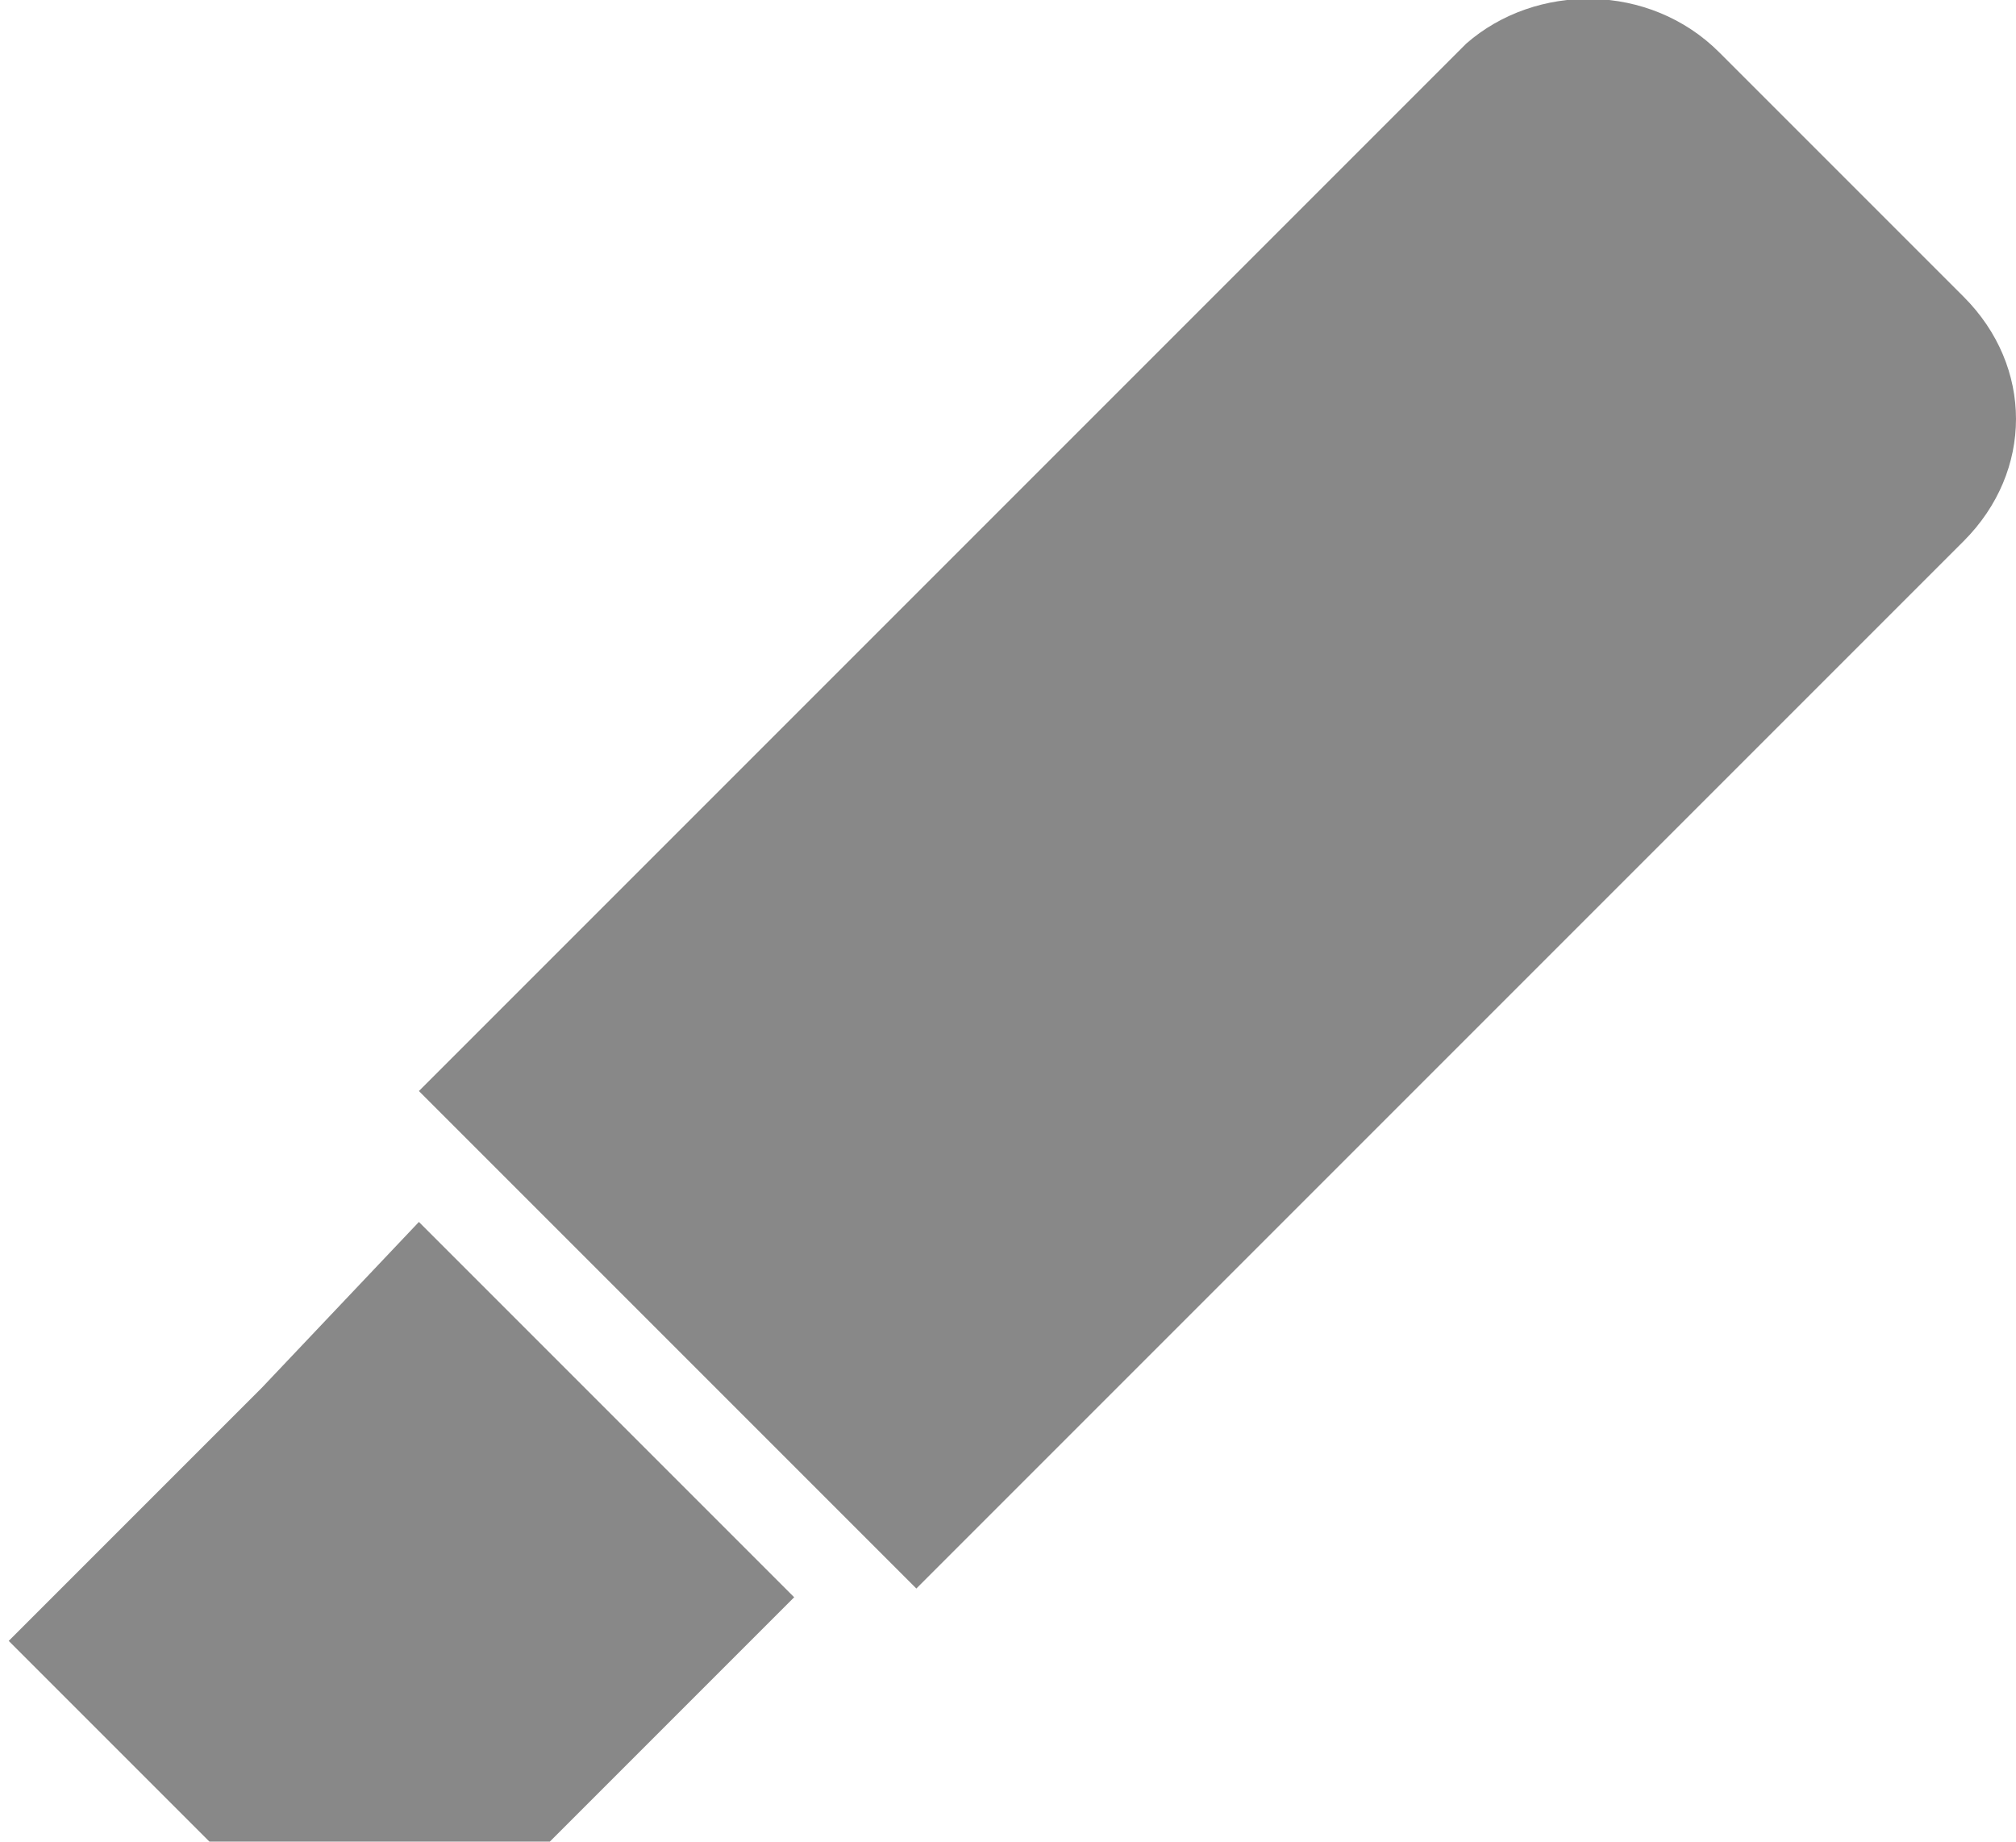
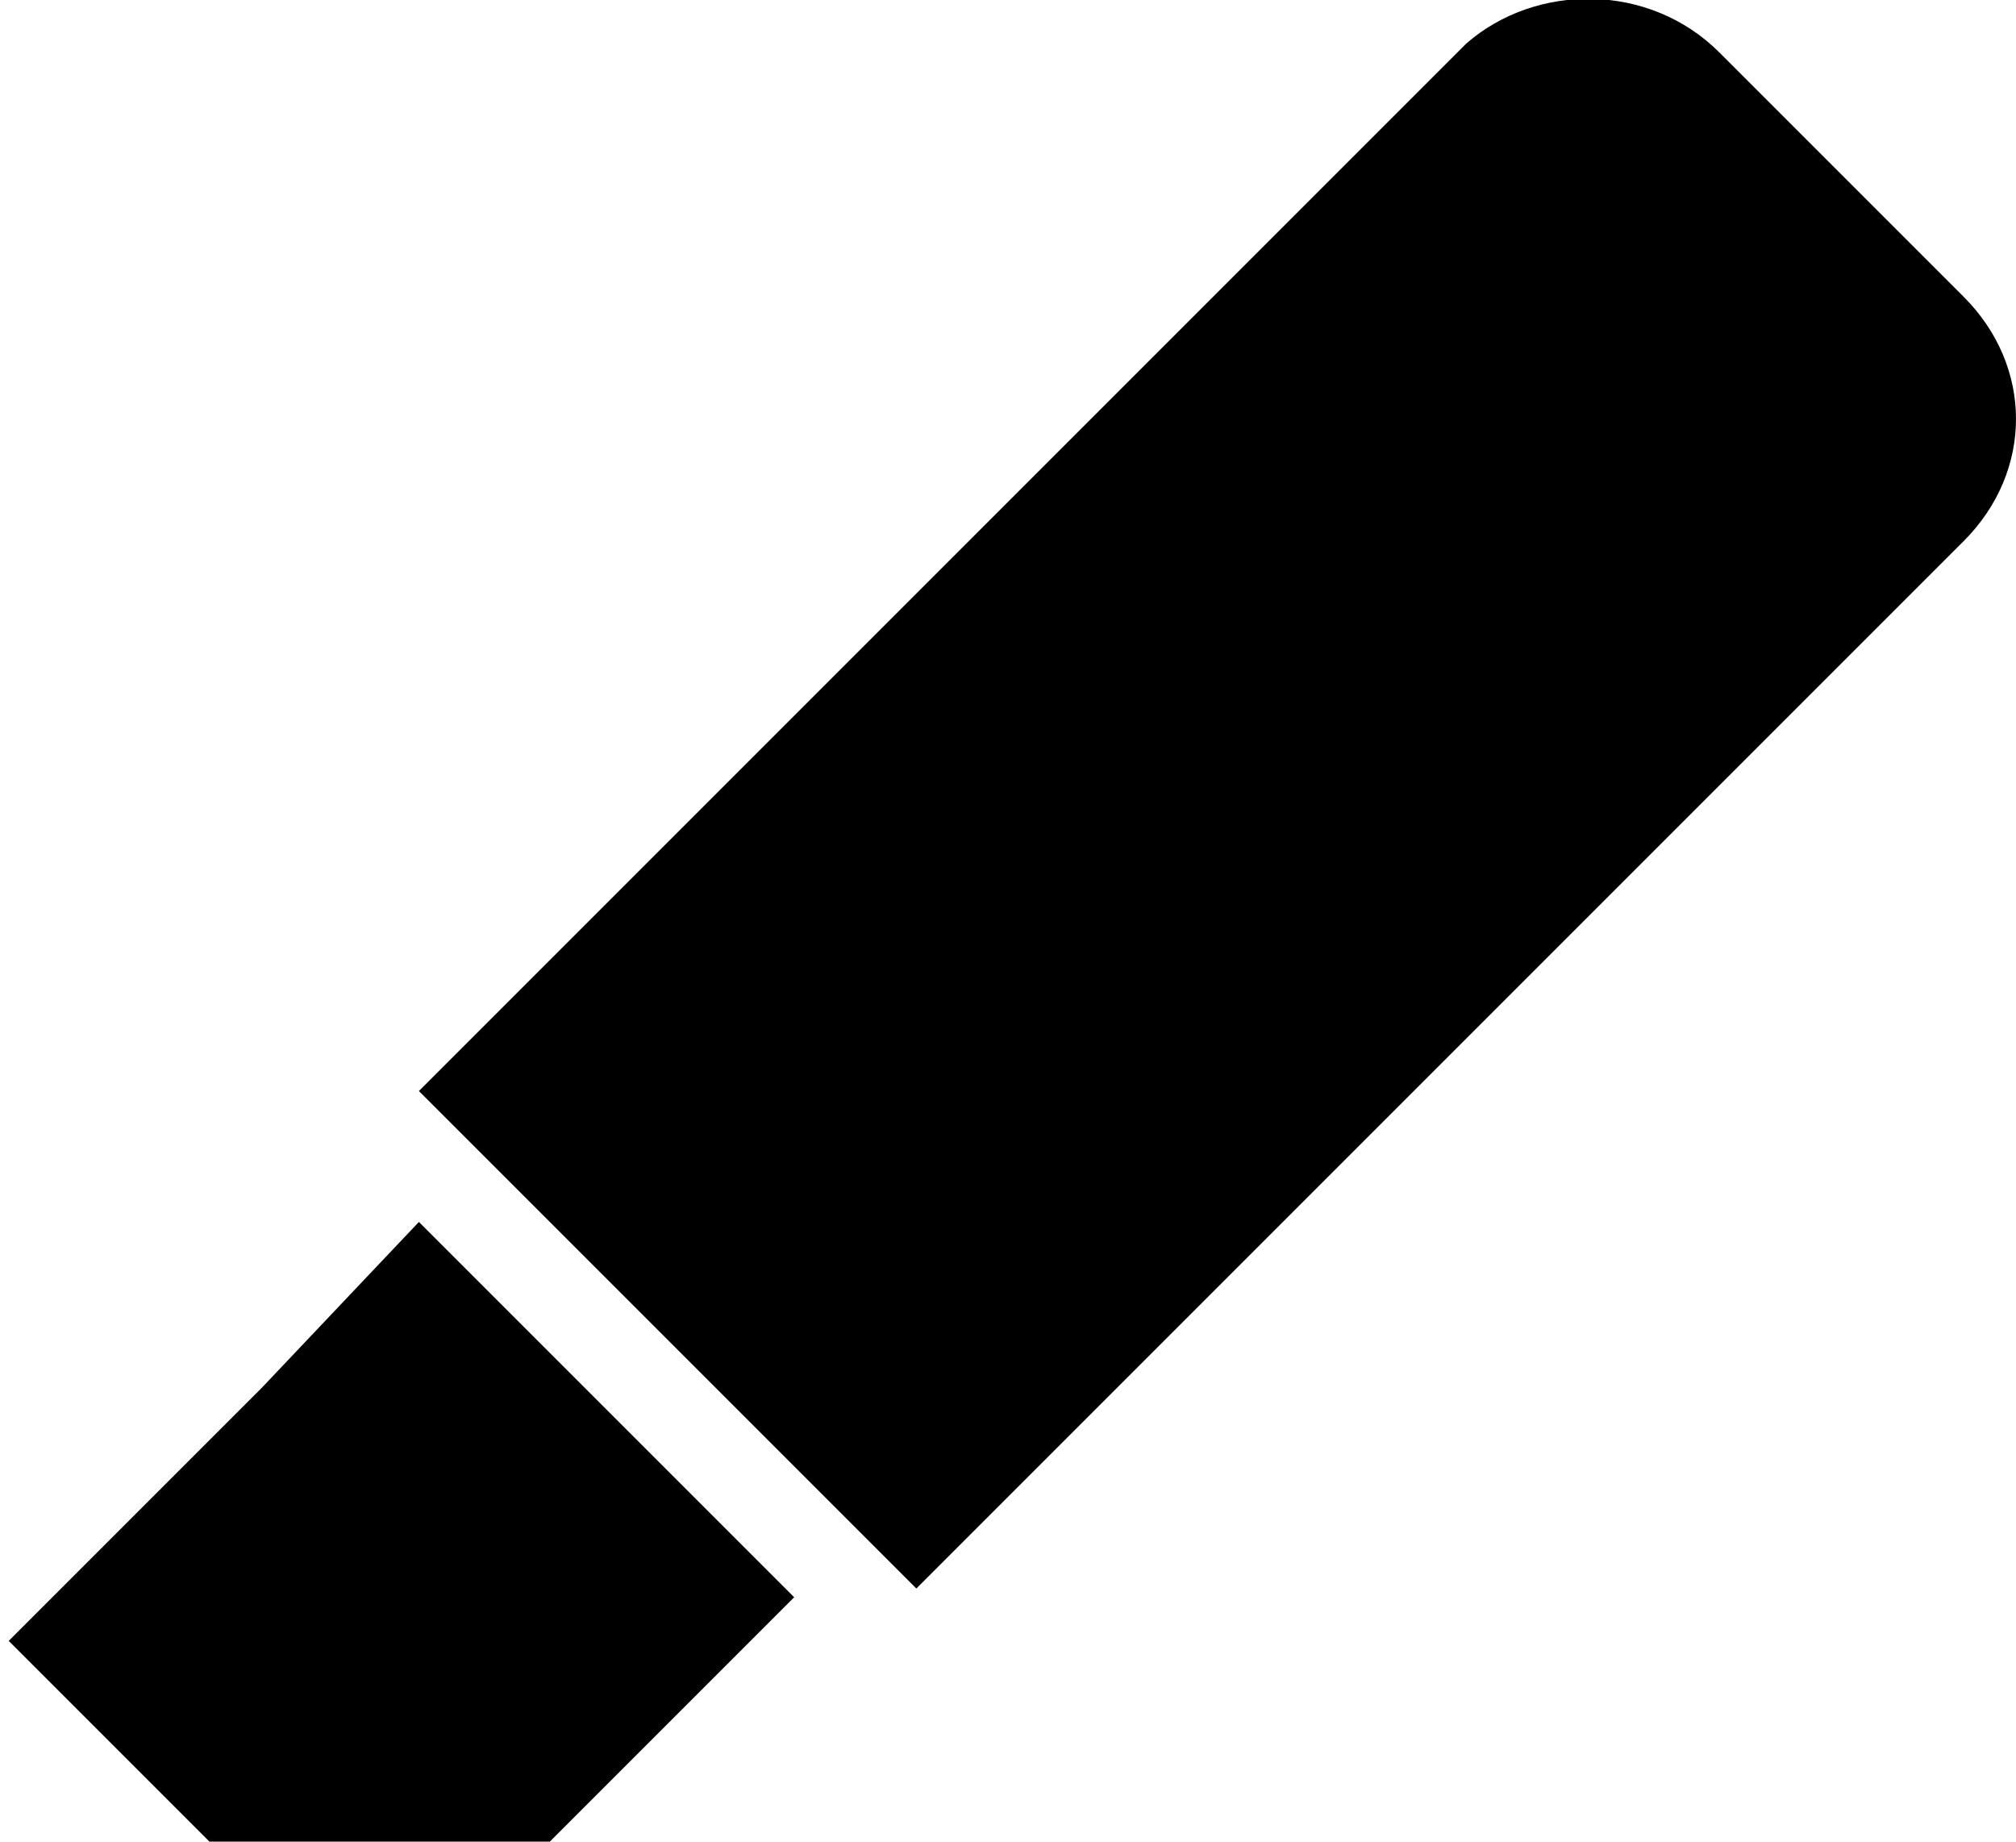
<svg xmlns="http://www.w3.org/2000/svg" version="1.1" id="Layer_1" x="0px" y="0px" viewBox="-382.9 295.9 23.1 21.1" style="enable-background:new -382.9 295.9 23.1 21.1;" xml:space="preserve">
-   <style type="text/css">
- 	.st0{fill:#888888;}
- </style>
  <g id="Assets">
    <g id="Artboard-76-Copy-3">
      <g id="highlight-selected" transform="translate(-1, 0)">
        <path class="st0" d="M-362.2,296.5l2.8,2.8c0.8,0.8,0.8,2,0,2.8l-12,12l-5.7-5.7l12-12     C-364.3,295.7-363,295.7-362.2,296.5z M-377.1,309.9l4.3,4.3c0,0,0.2-0.2-1.9,1.9l-0.9,0.9l-3.9,0l-2.3-2.3l2.9-2.9L-377.1,309.9     z" />
      </g>
    </g>
  </g>
</svg>
